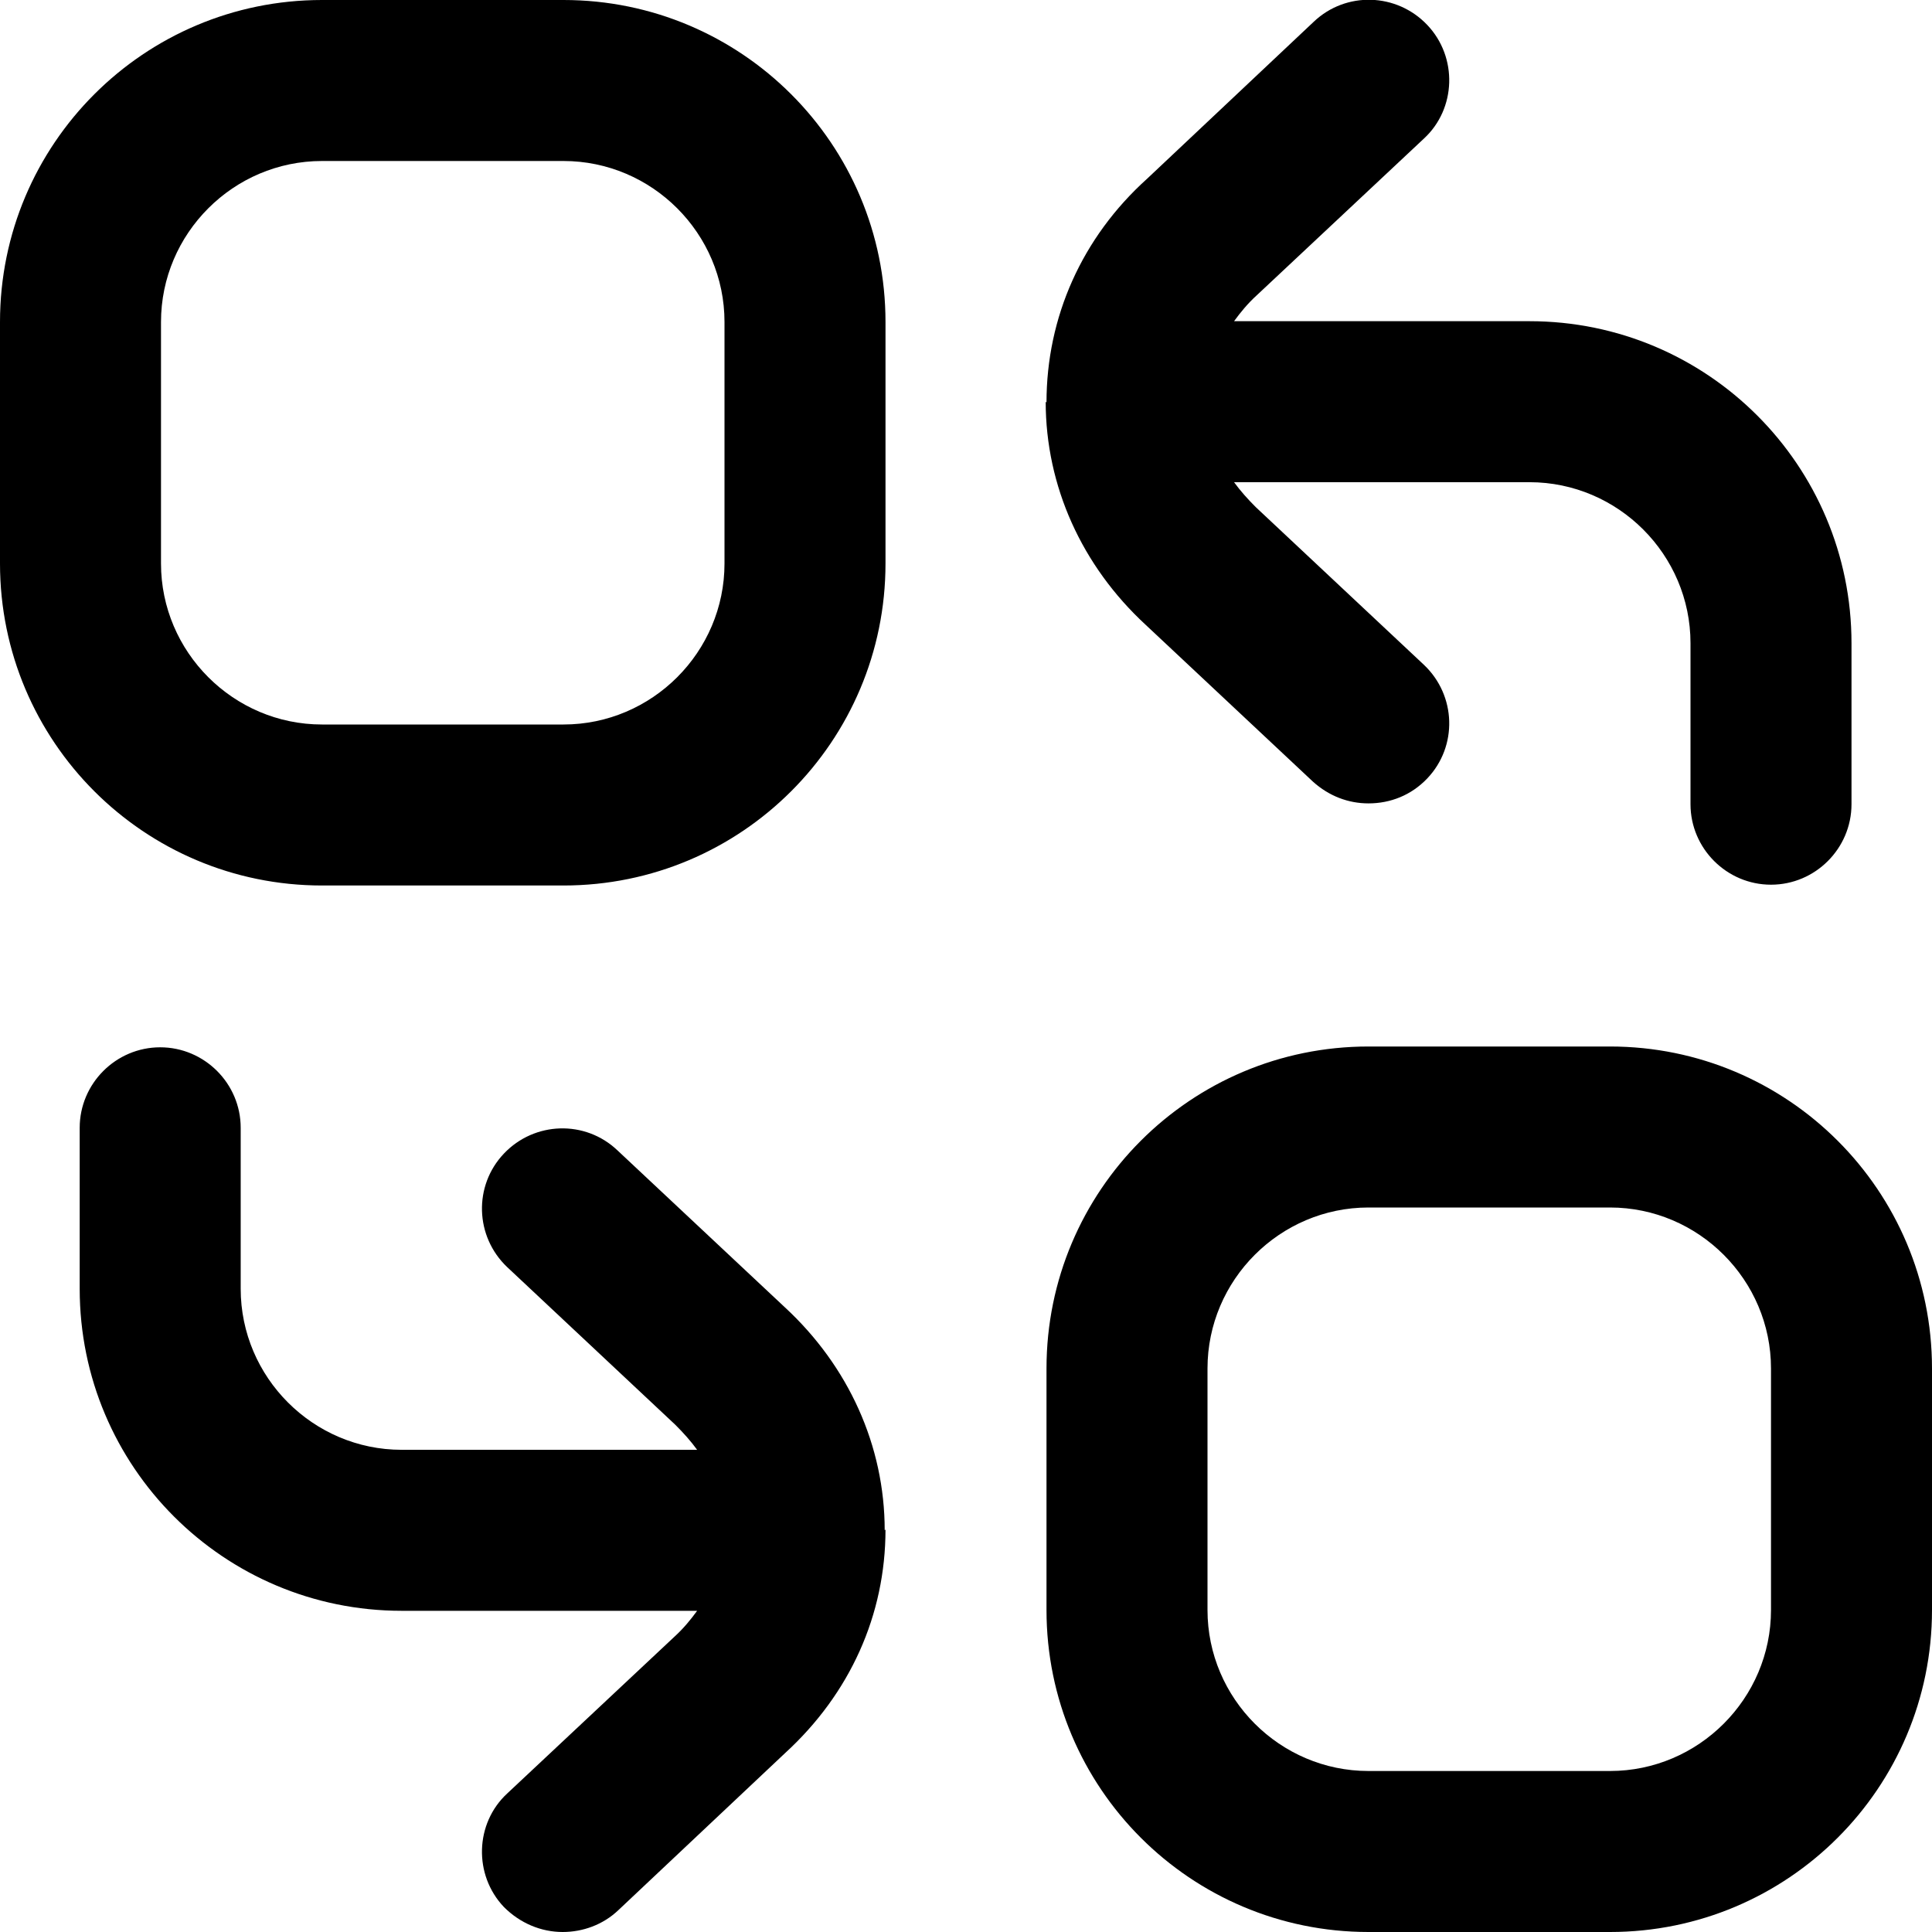
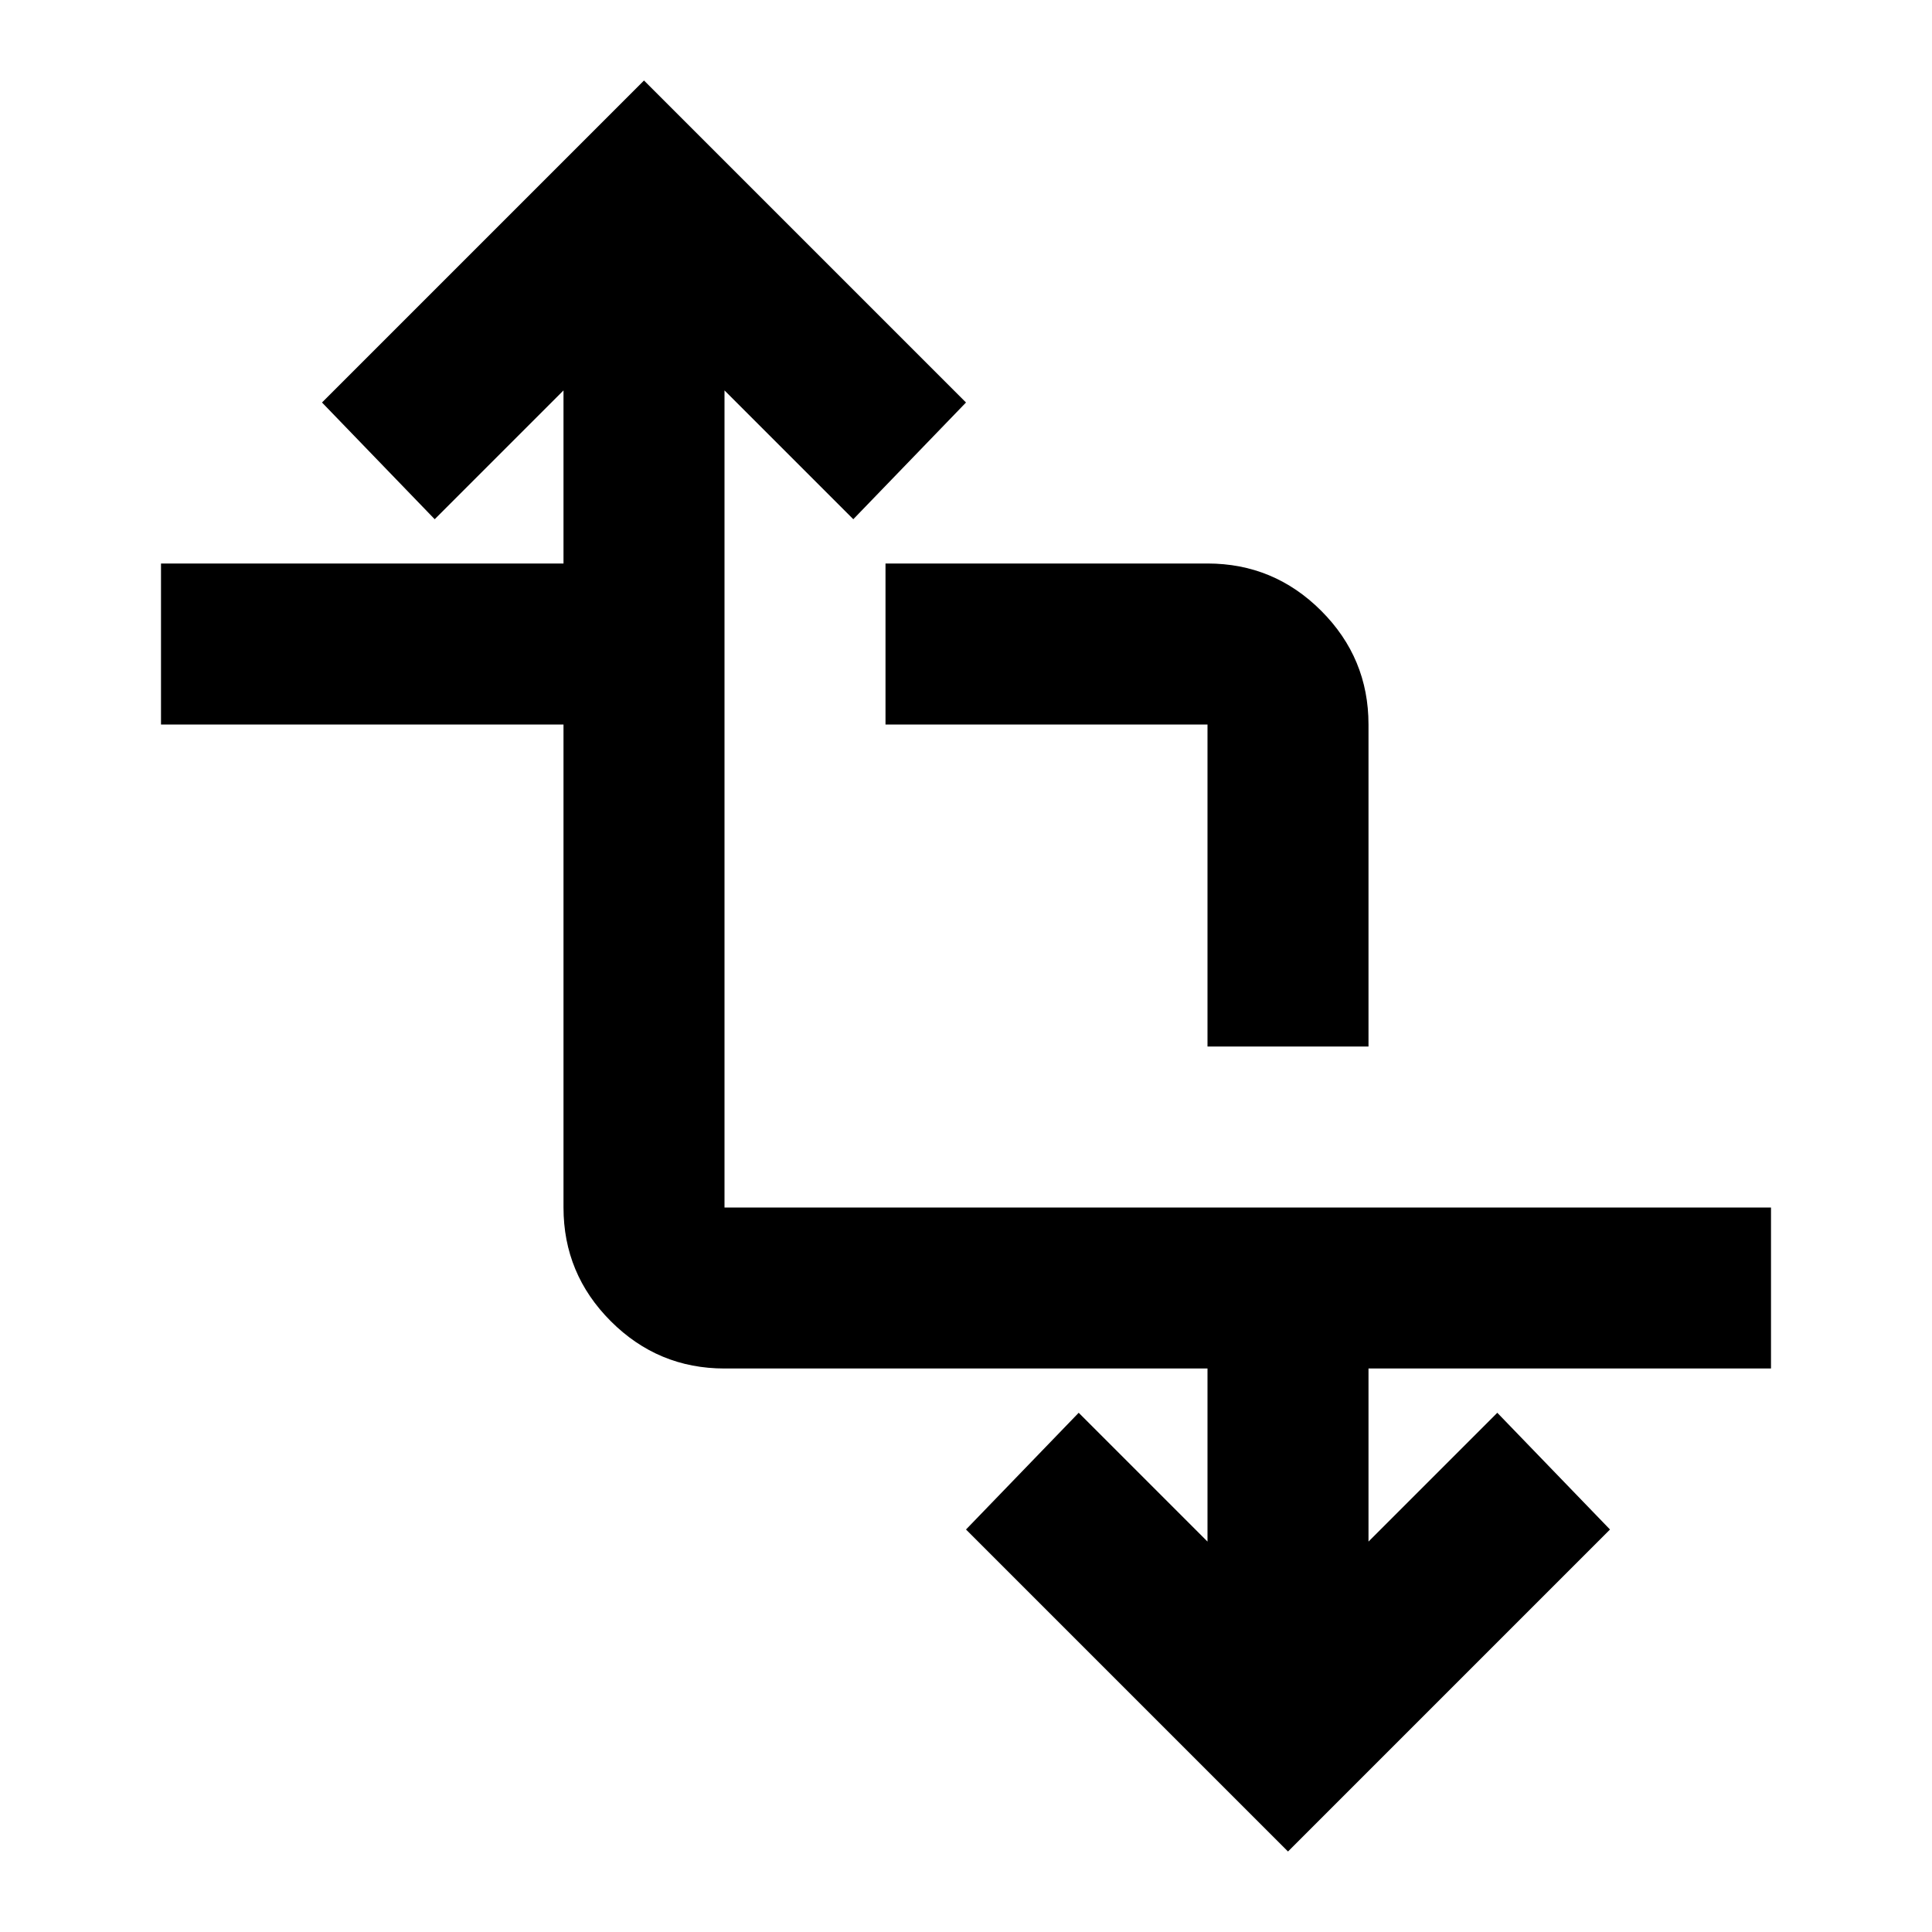
- <svg xmlns="http://www.w3.org/2000/svg" viewBox="0 0 24 24" width="512" height="512">
-   <path d="M7,0h-3C1.79,0,0,1.79,0,4v3c0,2.21,1.79,4,4,4h3c2.21,0,4-1.79,4-4v-3C11,1.79,9.21,0,7,0Zm2,7c0,1.1-.9,2-2,2h-3c-1.1,0-2-.9-2-2v-3c0-1.1,.9-2,2-2h3c1.1,0,2,.9,2,2v3Zm11,6h-3c-2.21,0-4,1.79-4,4v3c0,2.21,1.79,4,4,4h3c2.21,0,4-1.79,4-4v-3c0-2.21-1.79-4-4-4Zm2,7c0,1.1-.9,2-2,2h-3c-1.1,0-2-.9-2-2v-3c0-1.1,.9-2,2-2h3c1.1,0,2,.9,2,2v3ZM13,5c0-1.06,.44-2.05,1.25-2.78l2.07-1.95c.4-.38,1.03-.36,1.41,.04,.38,.4,.36,1.04-.04,1.41l-2.08,1.95c-.11,.1-.2,.21-.28,.32h3.67c2.21,0,4,1.79,4,4v2c0,.55-.45,1-1,1s-1-.45-1-1v-2c0-1.1-.9-2-2-2h-3.67c.08,.11,.17,.21,.27,.31l2.09,1.96c.4,.38,.42,1.01,.04,1.41-.2,.21-.46,.31-.73,.31-.25,0-.49-.09-.69-.27l-2.08-1.95c-.79-.73-1.24-1.72-1.24-2.77Zm-2,14c0,1.06-.44,2.04-1.25,2.78l-2.07,1.95c-.19,.18-.44,.27-.69,.27-.27,0-.53-.11-.73-.31-.38-.4-.36-1.04,.04-1.41l2.08-1.95c.11-.1,.2-.21,.28-.32h-3.67c-2.21,0-4-1.79-4-4v-2c0-.55,.45-1,1-1s1,.45,1,1v2c0,1.1,.9,2,2,2h3.67c-.08-.11-.17-.21-.27-.31l-2.09-1.96c-.4-.38-.42-1.01-.04-1.41,.38-.4,1.01-.42,1.41-.04l2.08,1.95c.79,.73,1.24,1.72,1.24,2.77Z" fill="black" />
+ <svg xmlns="http://www.w3.org/2000/svg" height="24" viewBox="0 -960 960 960" width="24">
+   <path d="M640-40 480-200l56-58 64 64v-86H360q-33 0-56.5-23.5T280-360v-240H80v-80h200v-86l-64 64-56-58 160-160 160 160-56 58-64-64v406h520v80H680v86l64-64 56 58L640-40Zm-40-400v-160H440v-80h160q33 0 56.5 23.5T680-600v160h-80Z" />
</svg>
